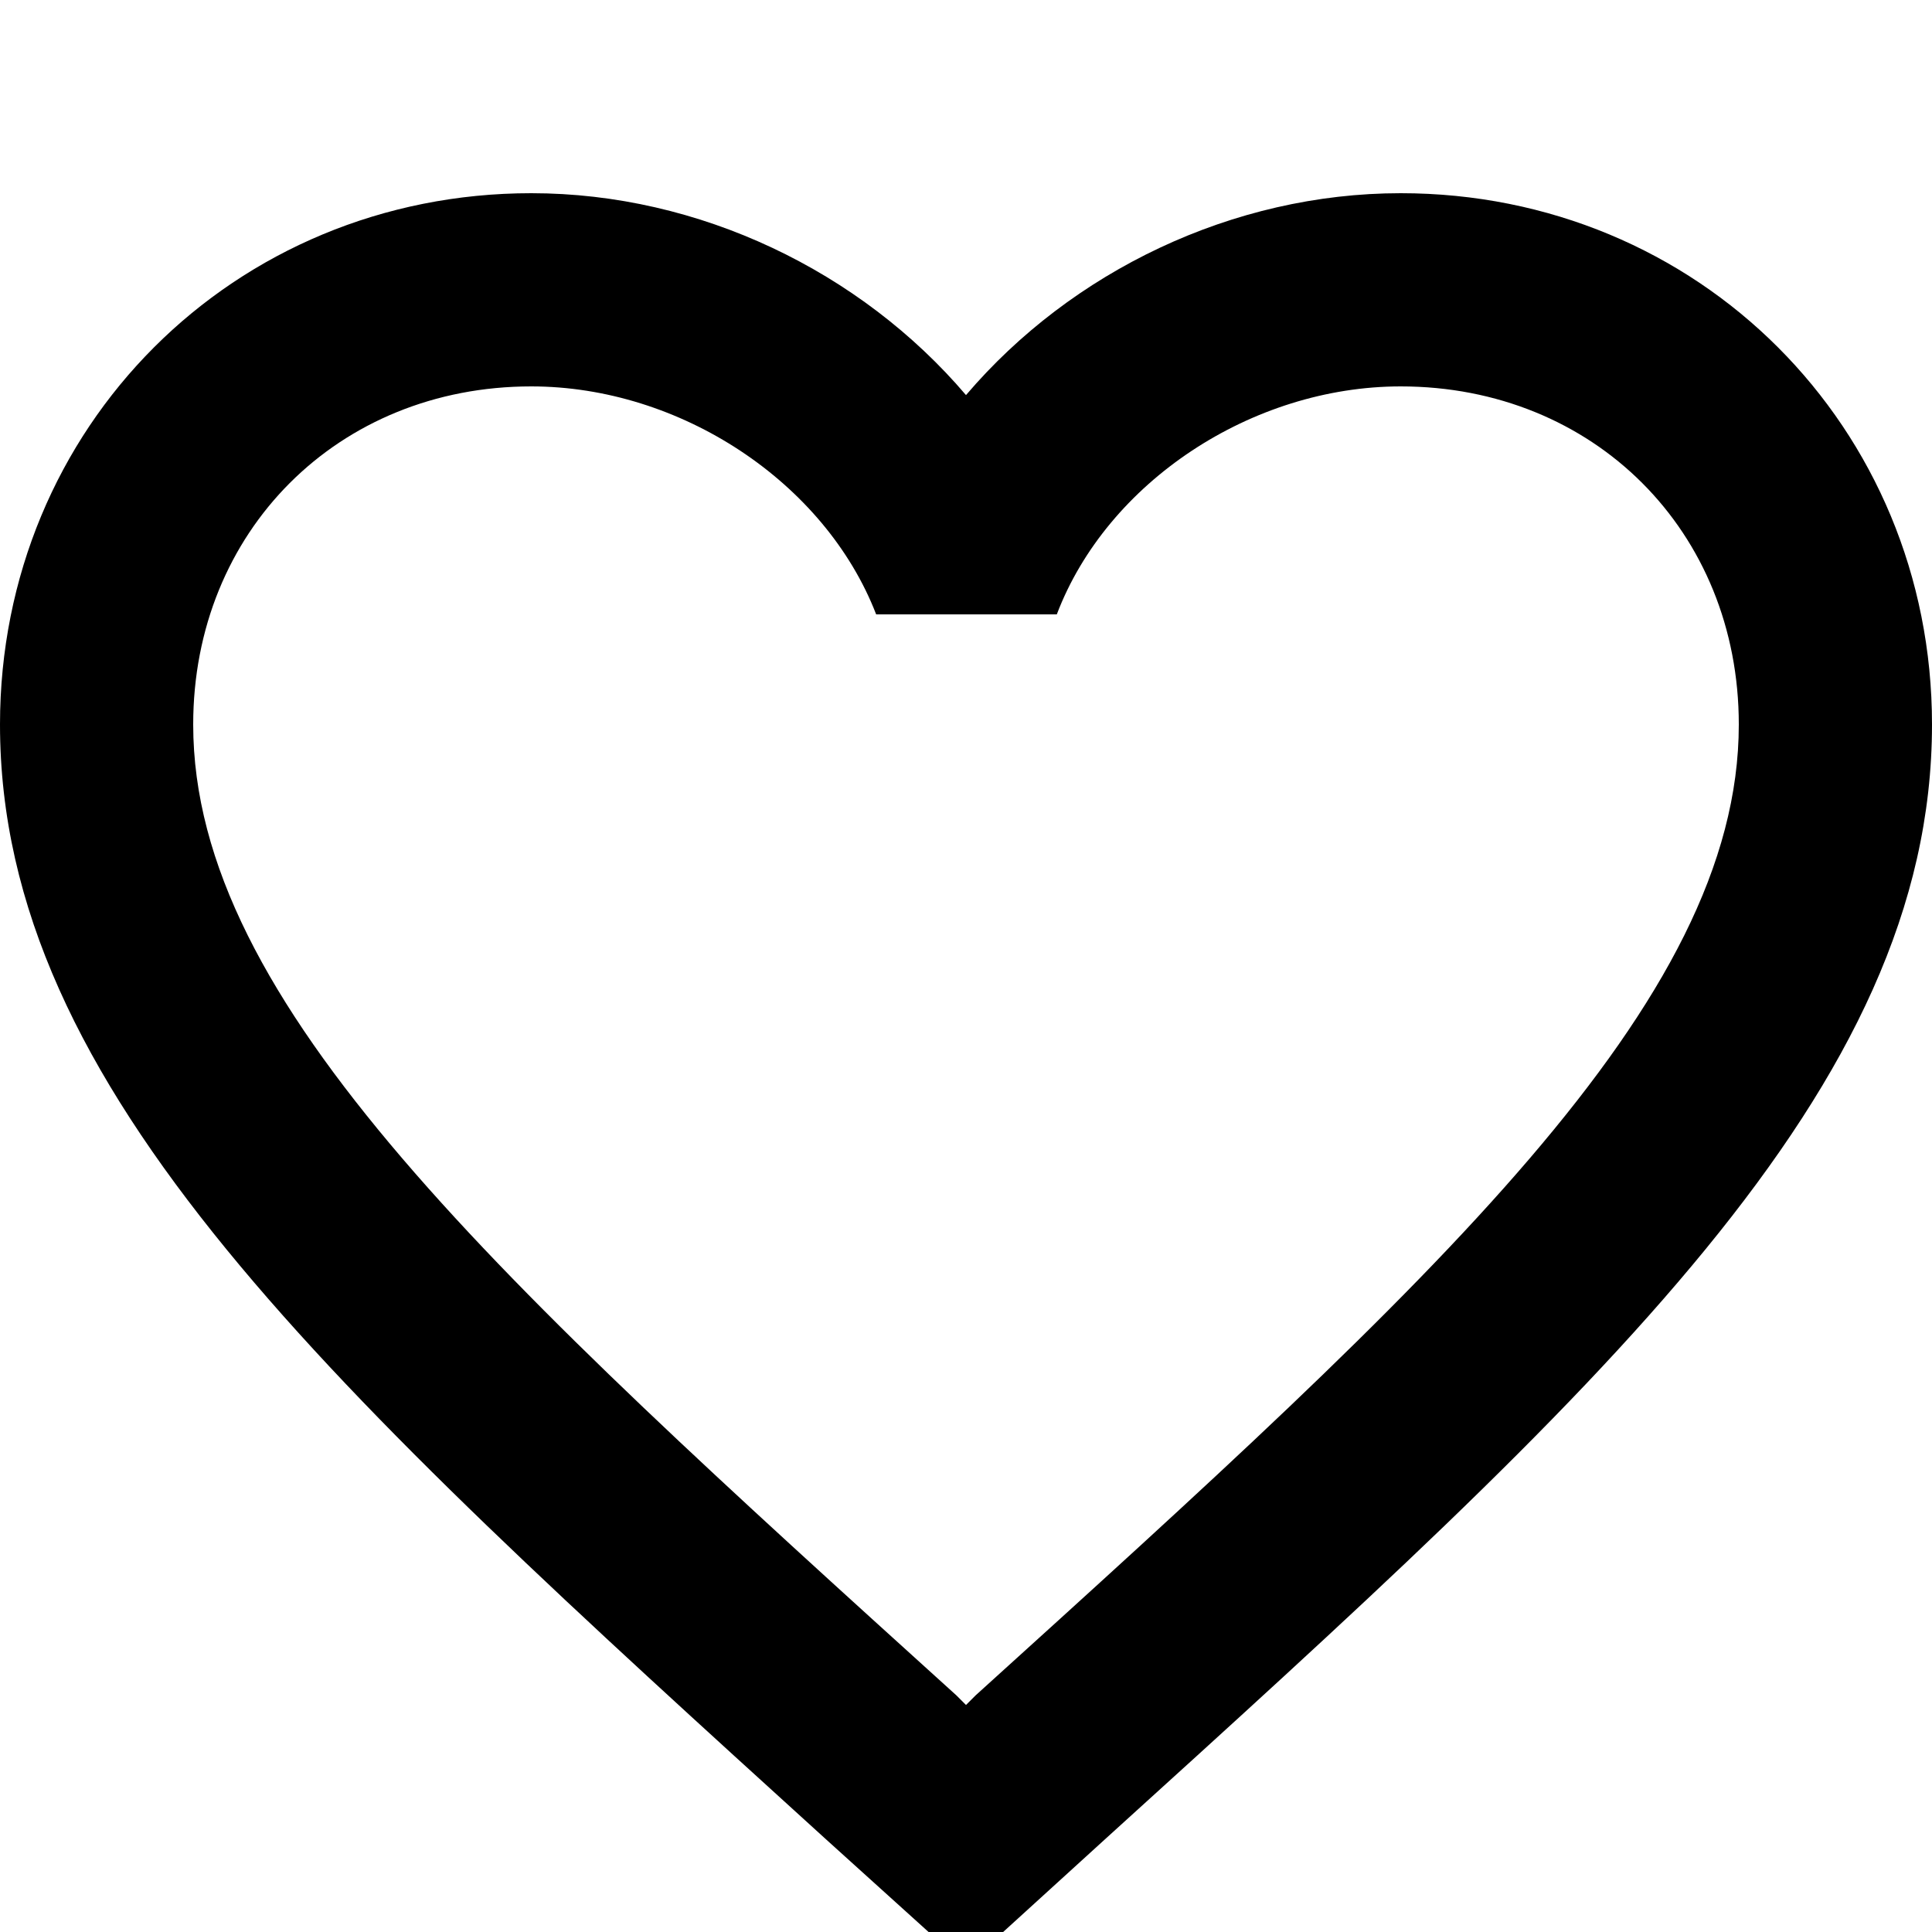
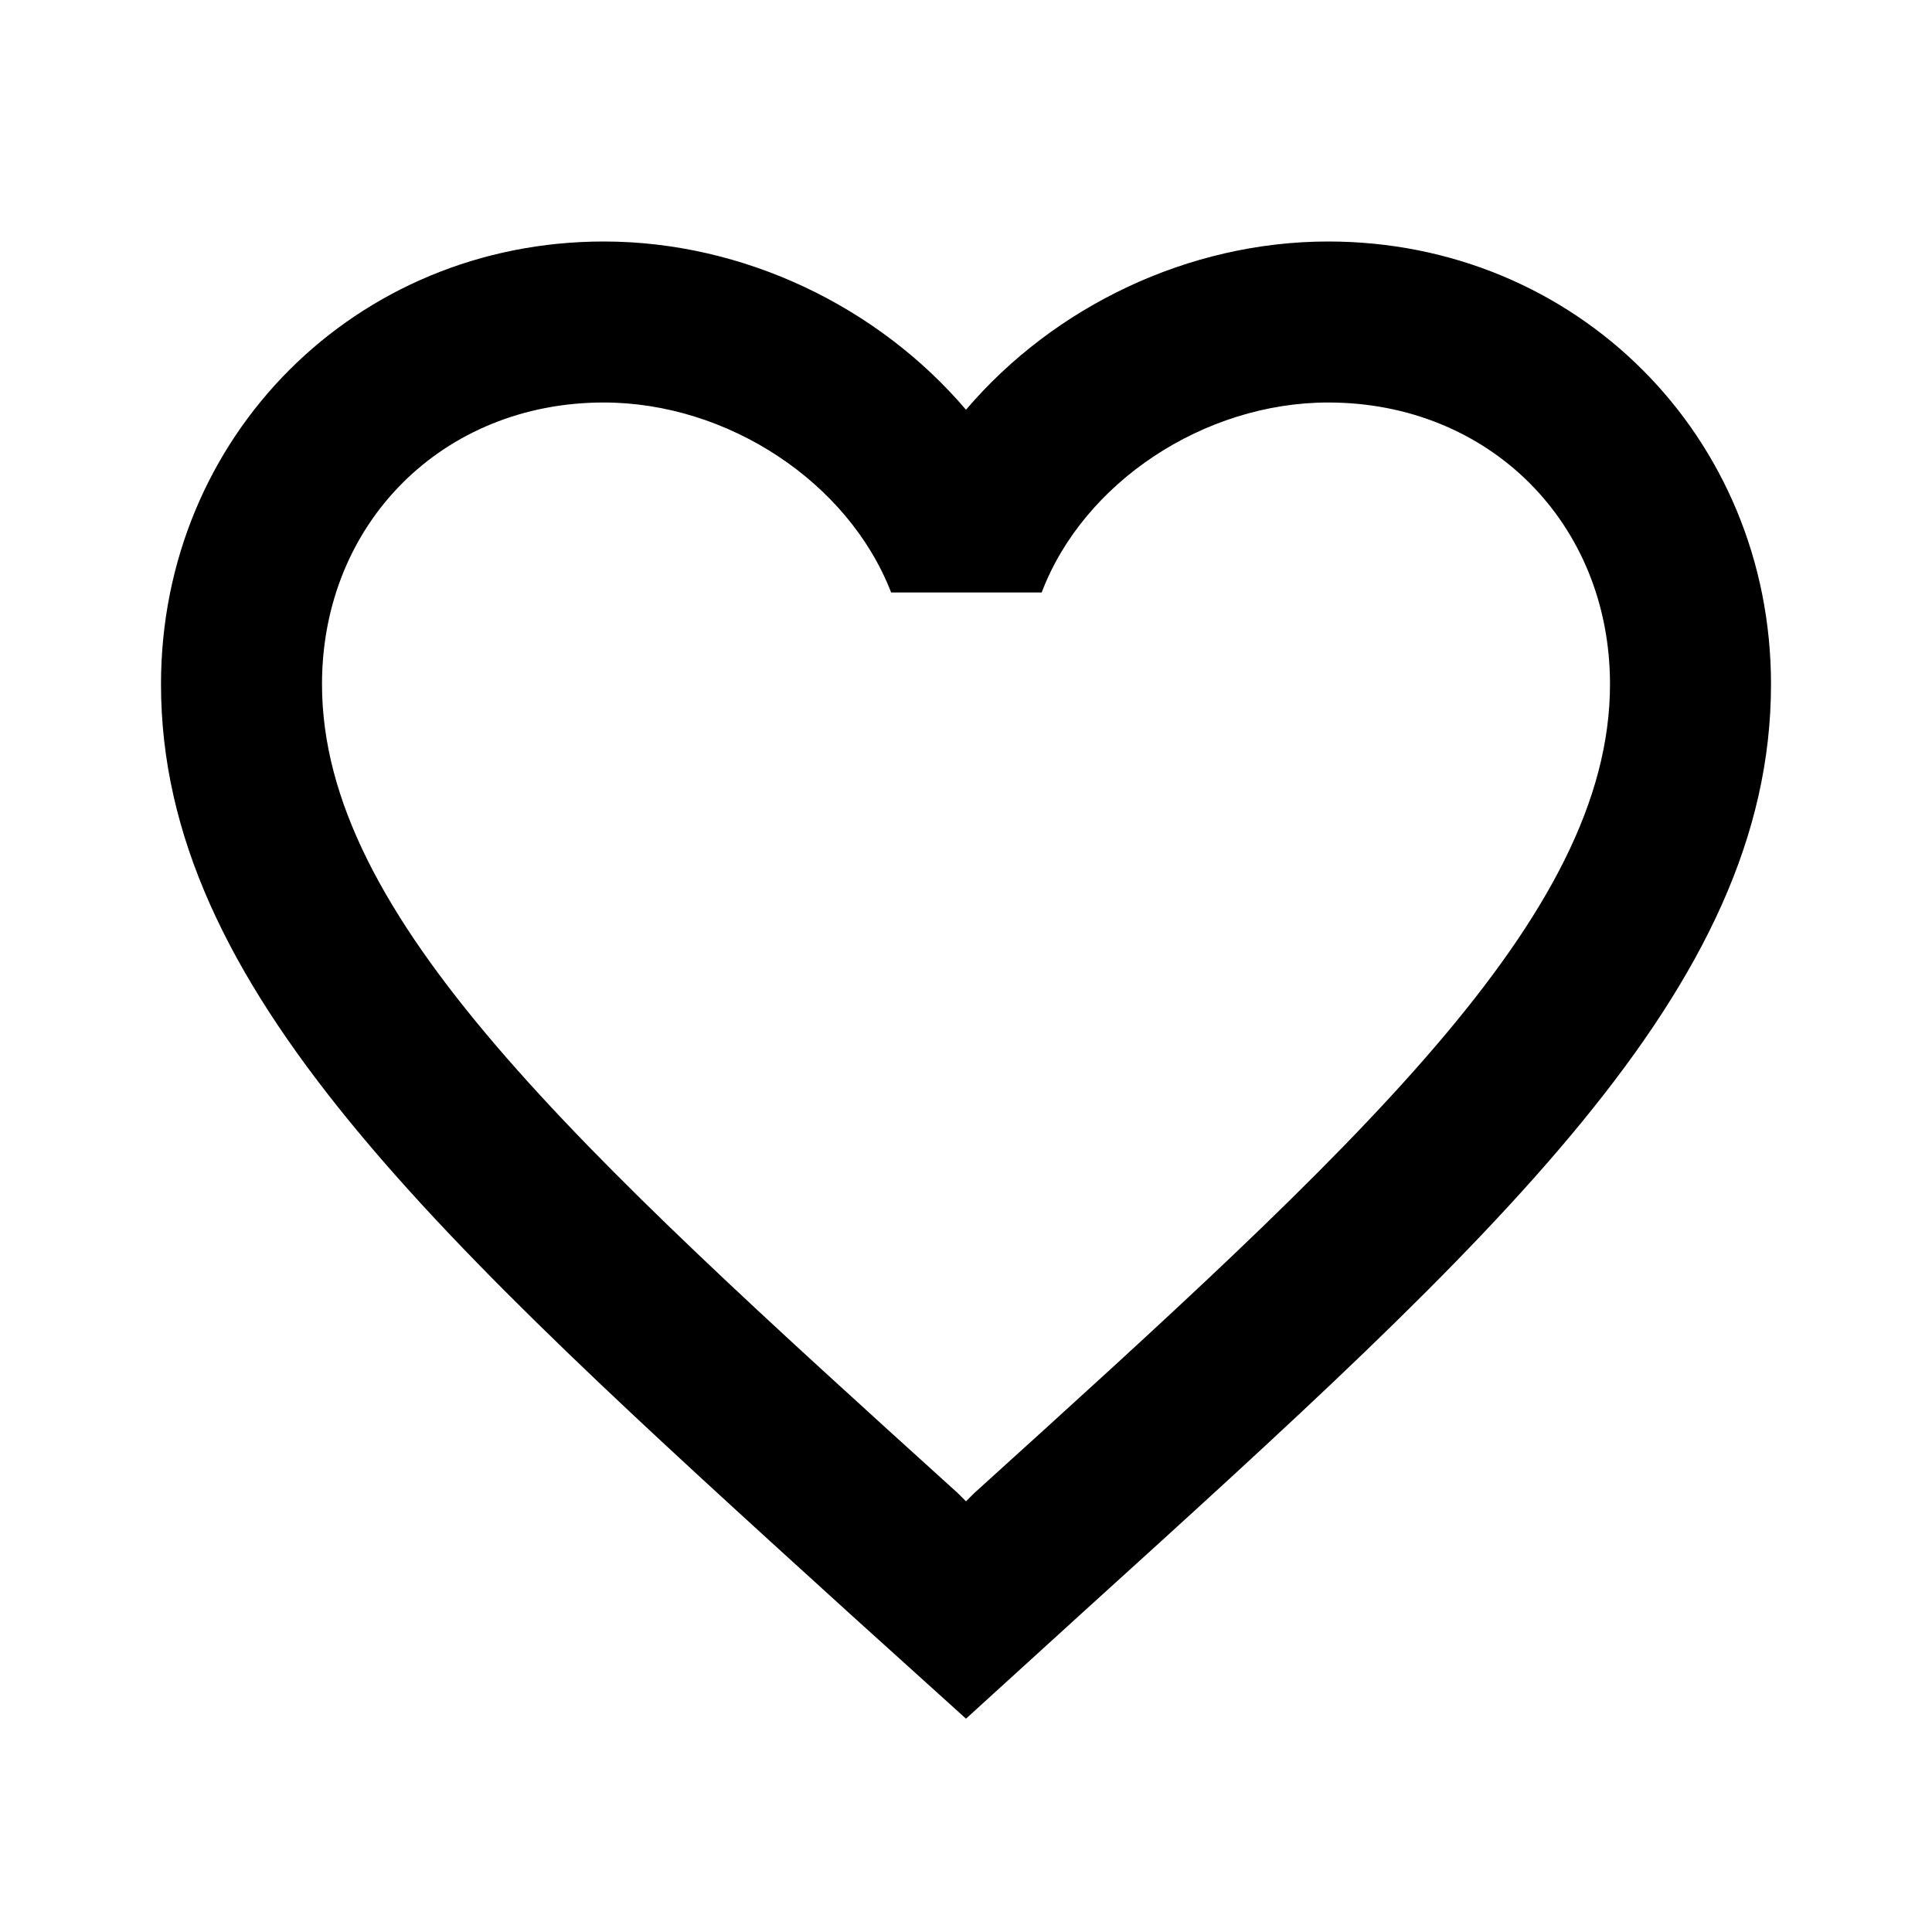
- <svg xmlns="http://www.w3.org/2000/svg" width="20" height="20" viewBox="0 -2 20 20" fill="none">
-   <path d="M14.5 0C12.76 0 11.09 0.81 10 2.09C8.91 0.81 7.24 0 5.5 0C2.42 0 0 2.42 0 5.5C0 9.28 3.4 12.36 8.55 17.04L10 18.35L11.45 17.03C16.6 12.36 20 9.28 20 5.5C20 2.42 17.58 0 14.5 0ZM10.1 15.55L10 15.65L9.9 15.55C5.14 11.24 2 8.39 2 5.5C2 3.5 3.5 2 5.5 2C7.04 2 8.54 2.99 9.07 4.36H10.94C11.46 2.99 12.96 2 14.5 2C16.5 2 18 3.5 18 5.5C18 8.39 14.86 11.24 10.1 15.55Z" fill="black" />
+ <svg xmlns="http://www.w3.org/2000/svg" width="24" height="24" viewBox="0 0 24 24" fill="none">
+   <path d="M16.5 3C14.76 3 13.09 3.81 12 5.09C10.91 3.81 9.24 3 7.5 3C4.42 3 2 5.42 2 8.5C2 12.28 5.4 15.36 10.55 20.04L12 21.35L13.45 20.03C18.6 15.36 22 12.28 22 8.5C22 5.42 19.58 3 16.5 3ZM12.1 18.55L12 18.65L11.9 18.55C7.14 14.24 4 11.39 4 8.5C4 6.5 5.5 5 7.5 5C9.04 5 10.54 5.99 11.07 7.36H12.94C13.46 5.99 14.96 5 16.5 5C18.5 5 20 6.5 20 8.5C20 11.39 16.86 14.24 12.1 18.55Z" fill="black" />
</svg>
